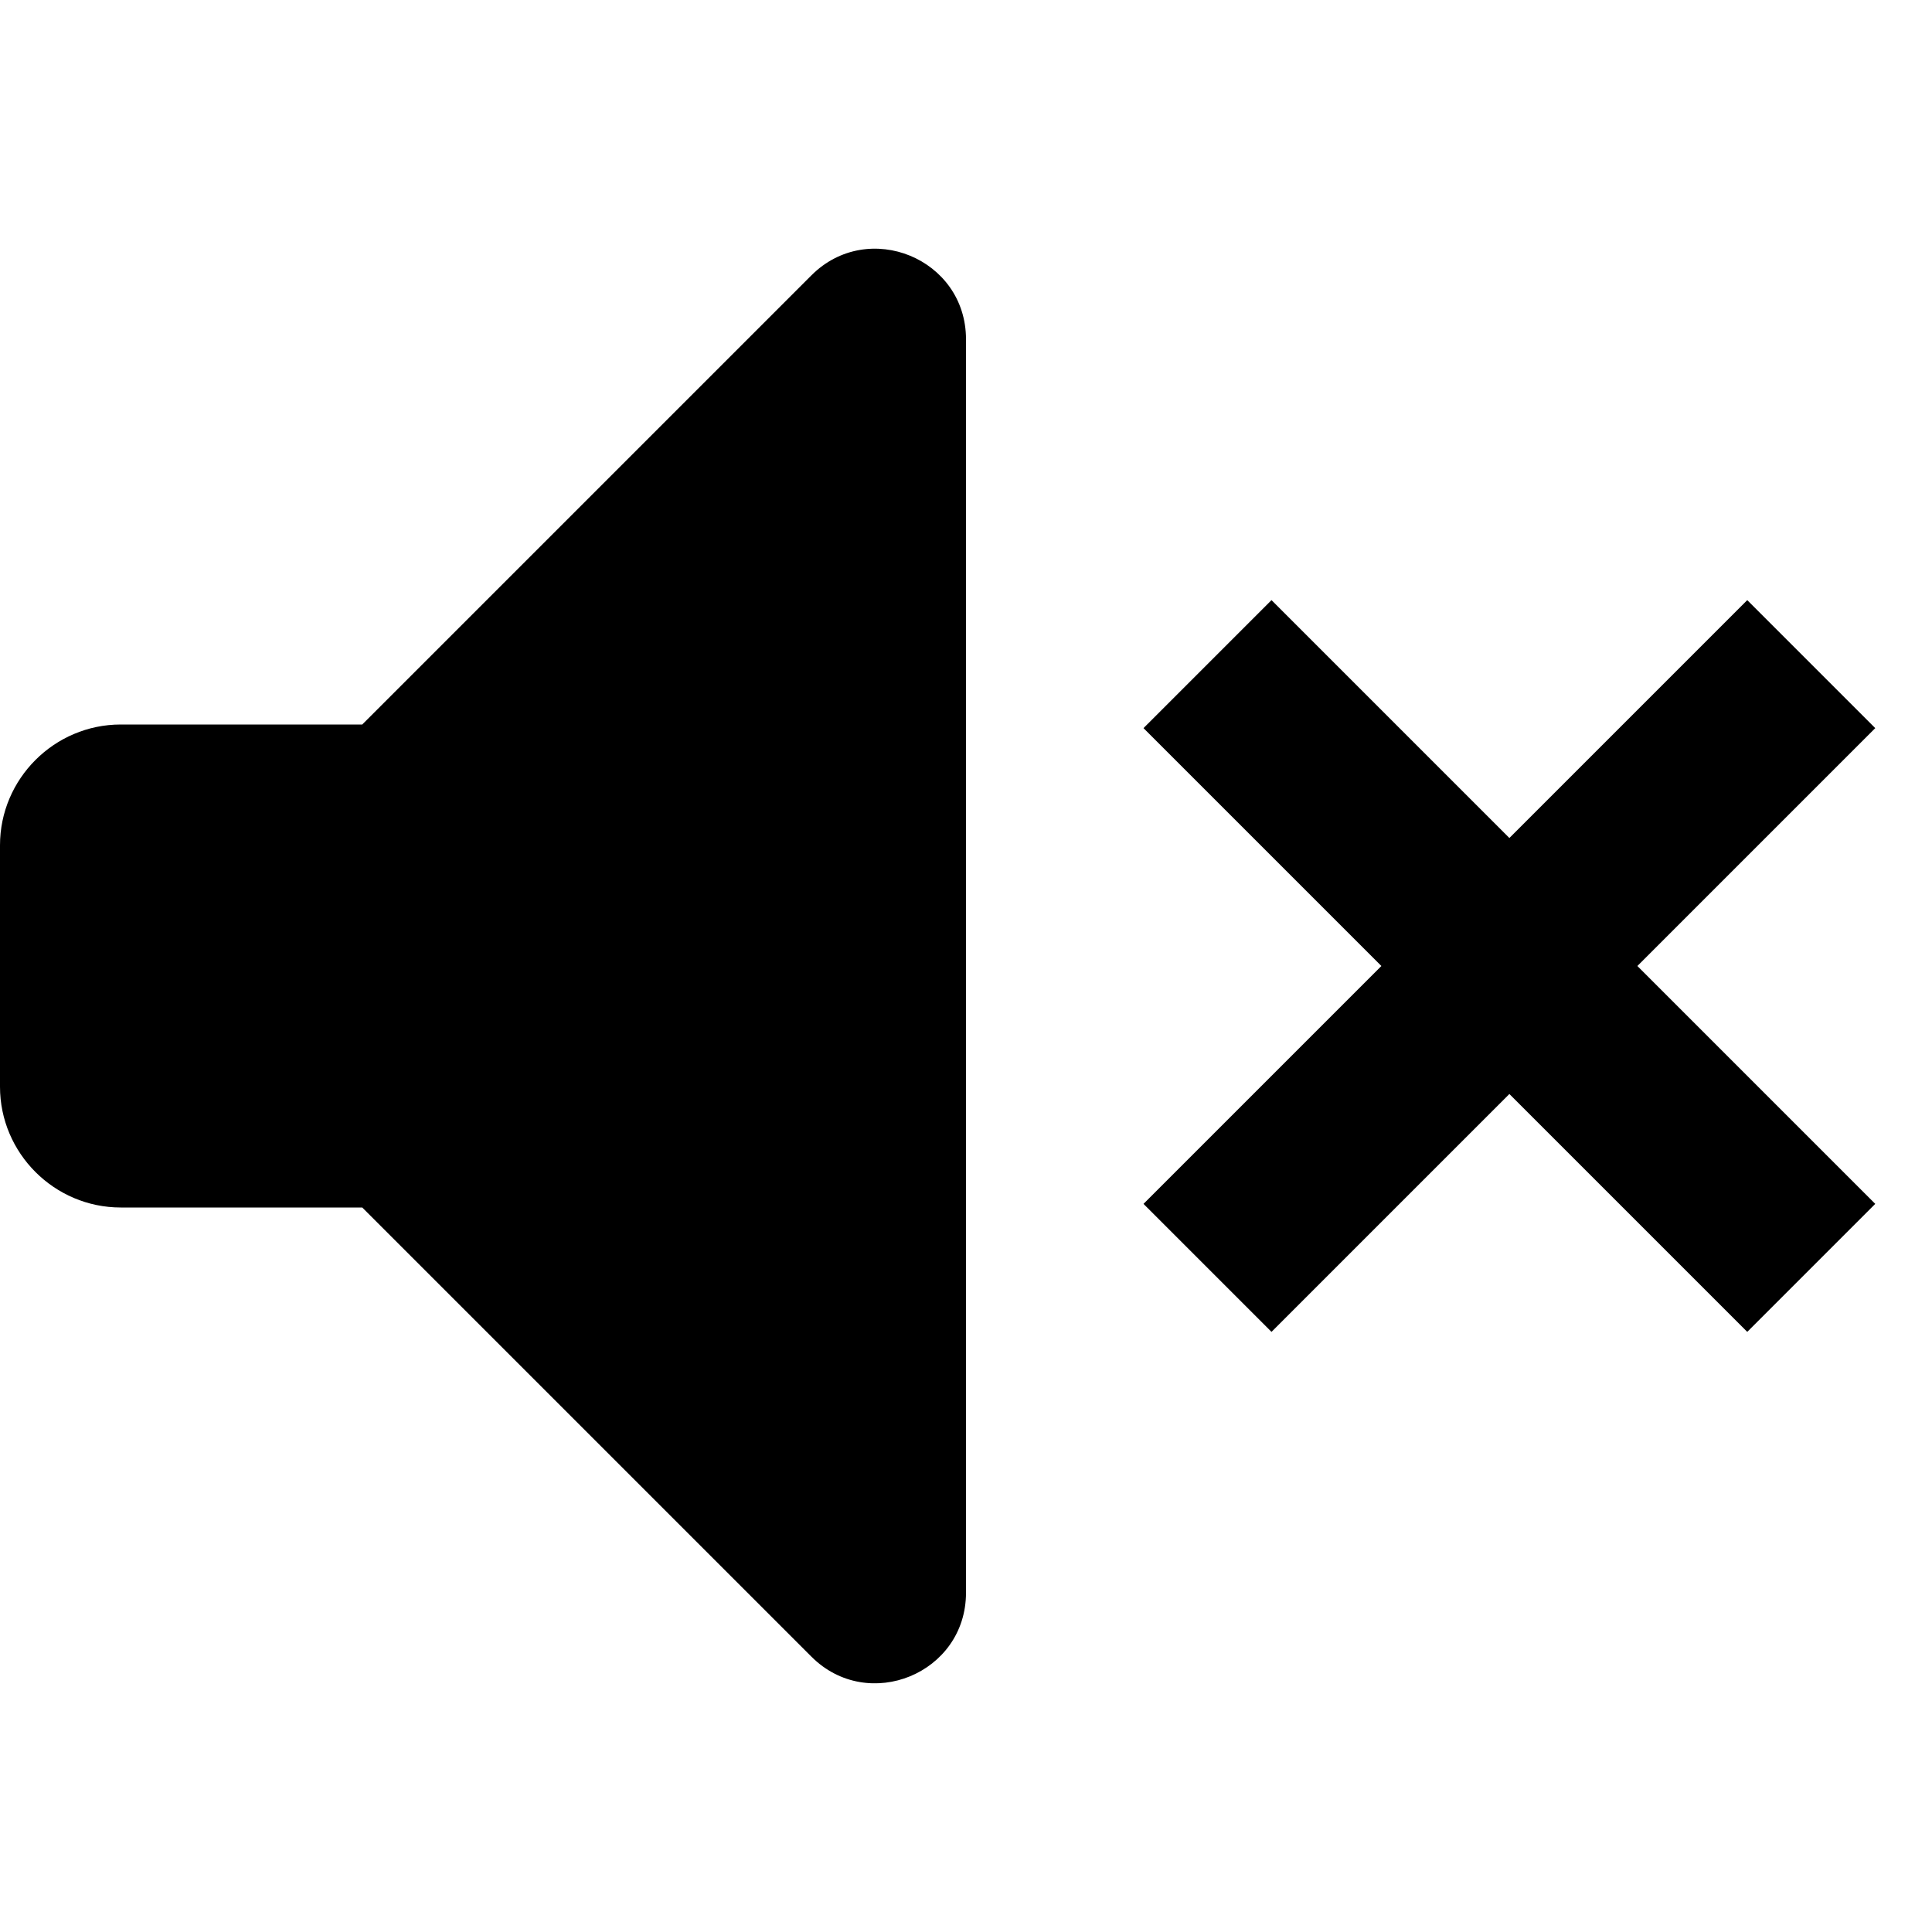
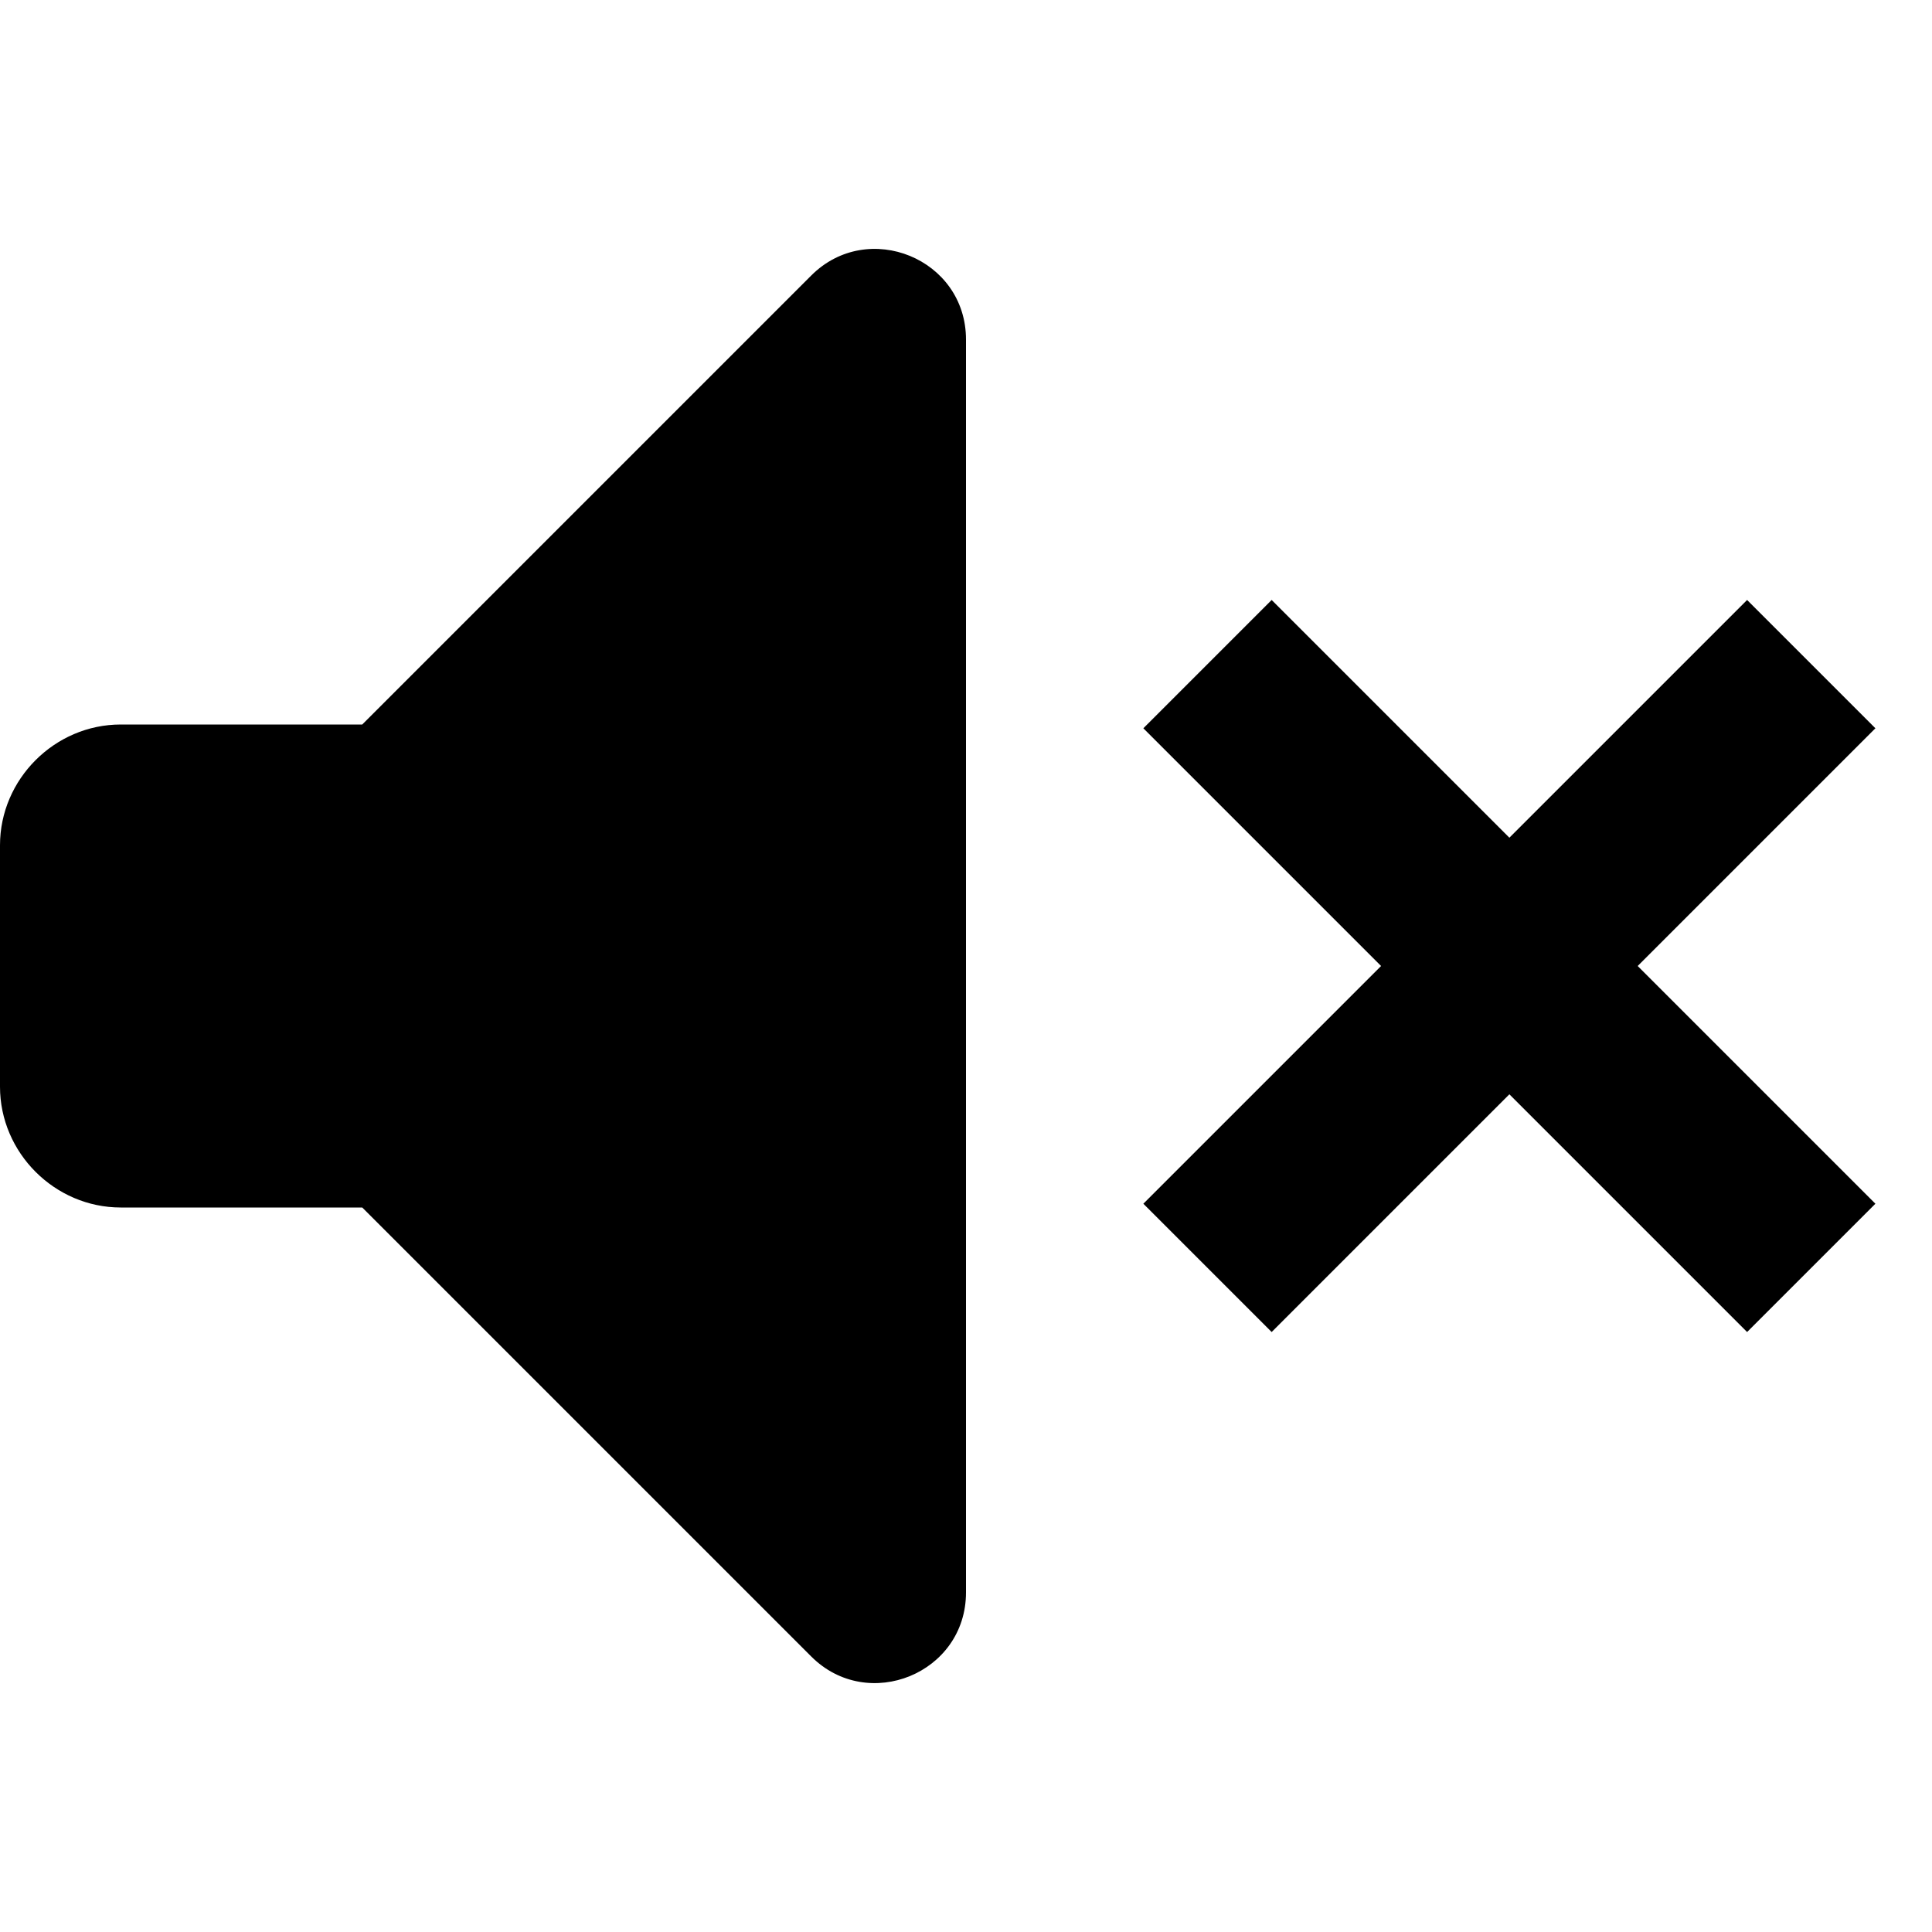
- <svg xmlns="http://www.w3.org/2000/svg" height="16" width="16">
-   <path d="M8 2.81v10.38c0 .67-.81 1-1.28.53L3 10H1c-.55 0-1-.45-1-1V7c0-.55.45-1 1-1h2l3.72-3.72C7.19 1.81 8 2.14 8 2.81zm7.53 3.22l-1.06-1.06-1.97 1.97-1.97-1.97-1.06 1.06L11.44 8 9.47 9.97l1.06 1.06 1.97-1.97 1.97 1.97 1.06-1.06L13.56 8l1.97-1.97z" />
+ <svg xmlns="http://www.w3.org/2000/svg" height="1024" width="1024">
+   <path d="M512 180v664c0 43-52 64-82 34L192 640H64c-35 0-64-29-64-64V448c0-35 29-64 64-64h128l238-238c30-30 82-9 82 34zm482 206l-68-68-126 126-126-126-68 68 126 126-126 126 68 68 126-126 126 126 68-68-126-126 126-126z" />
</svg>
